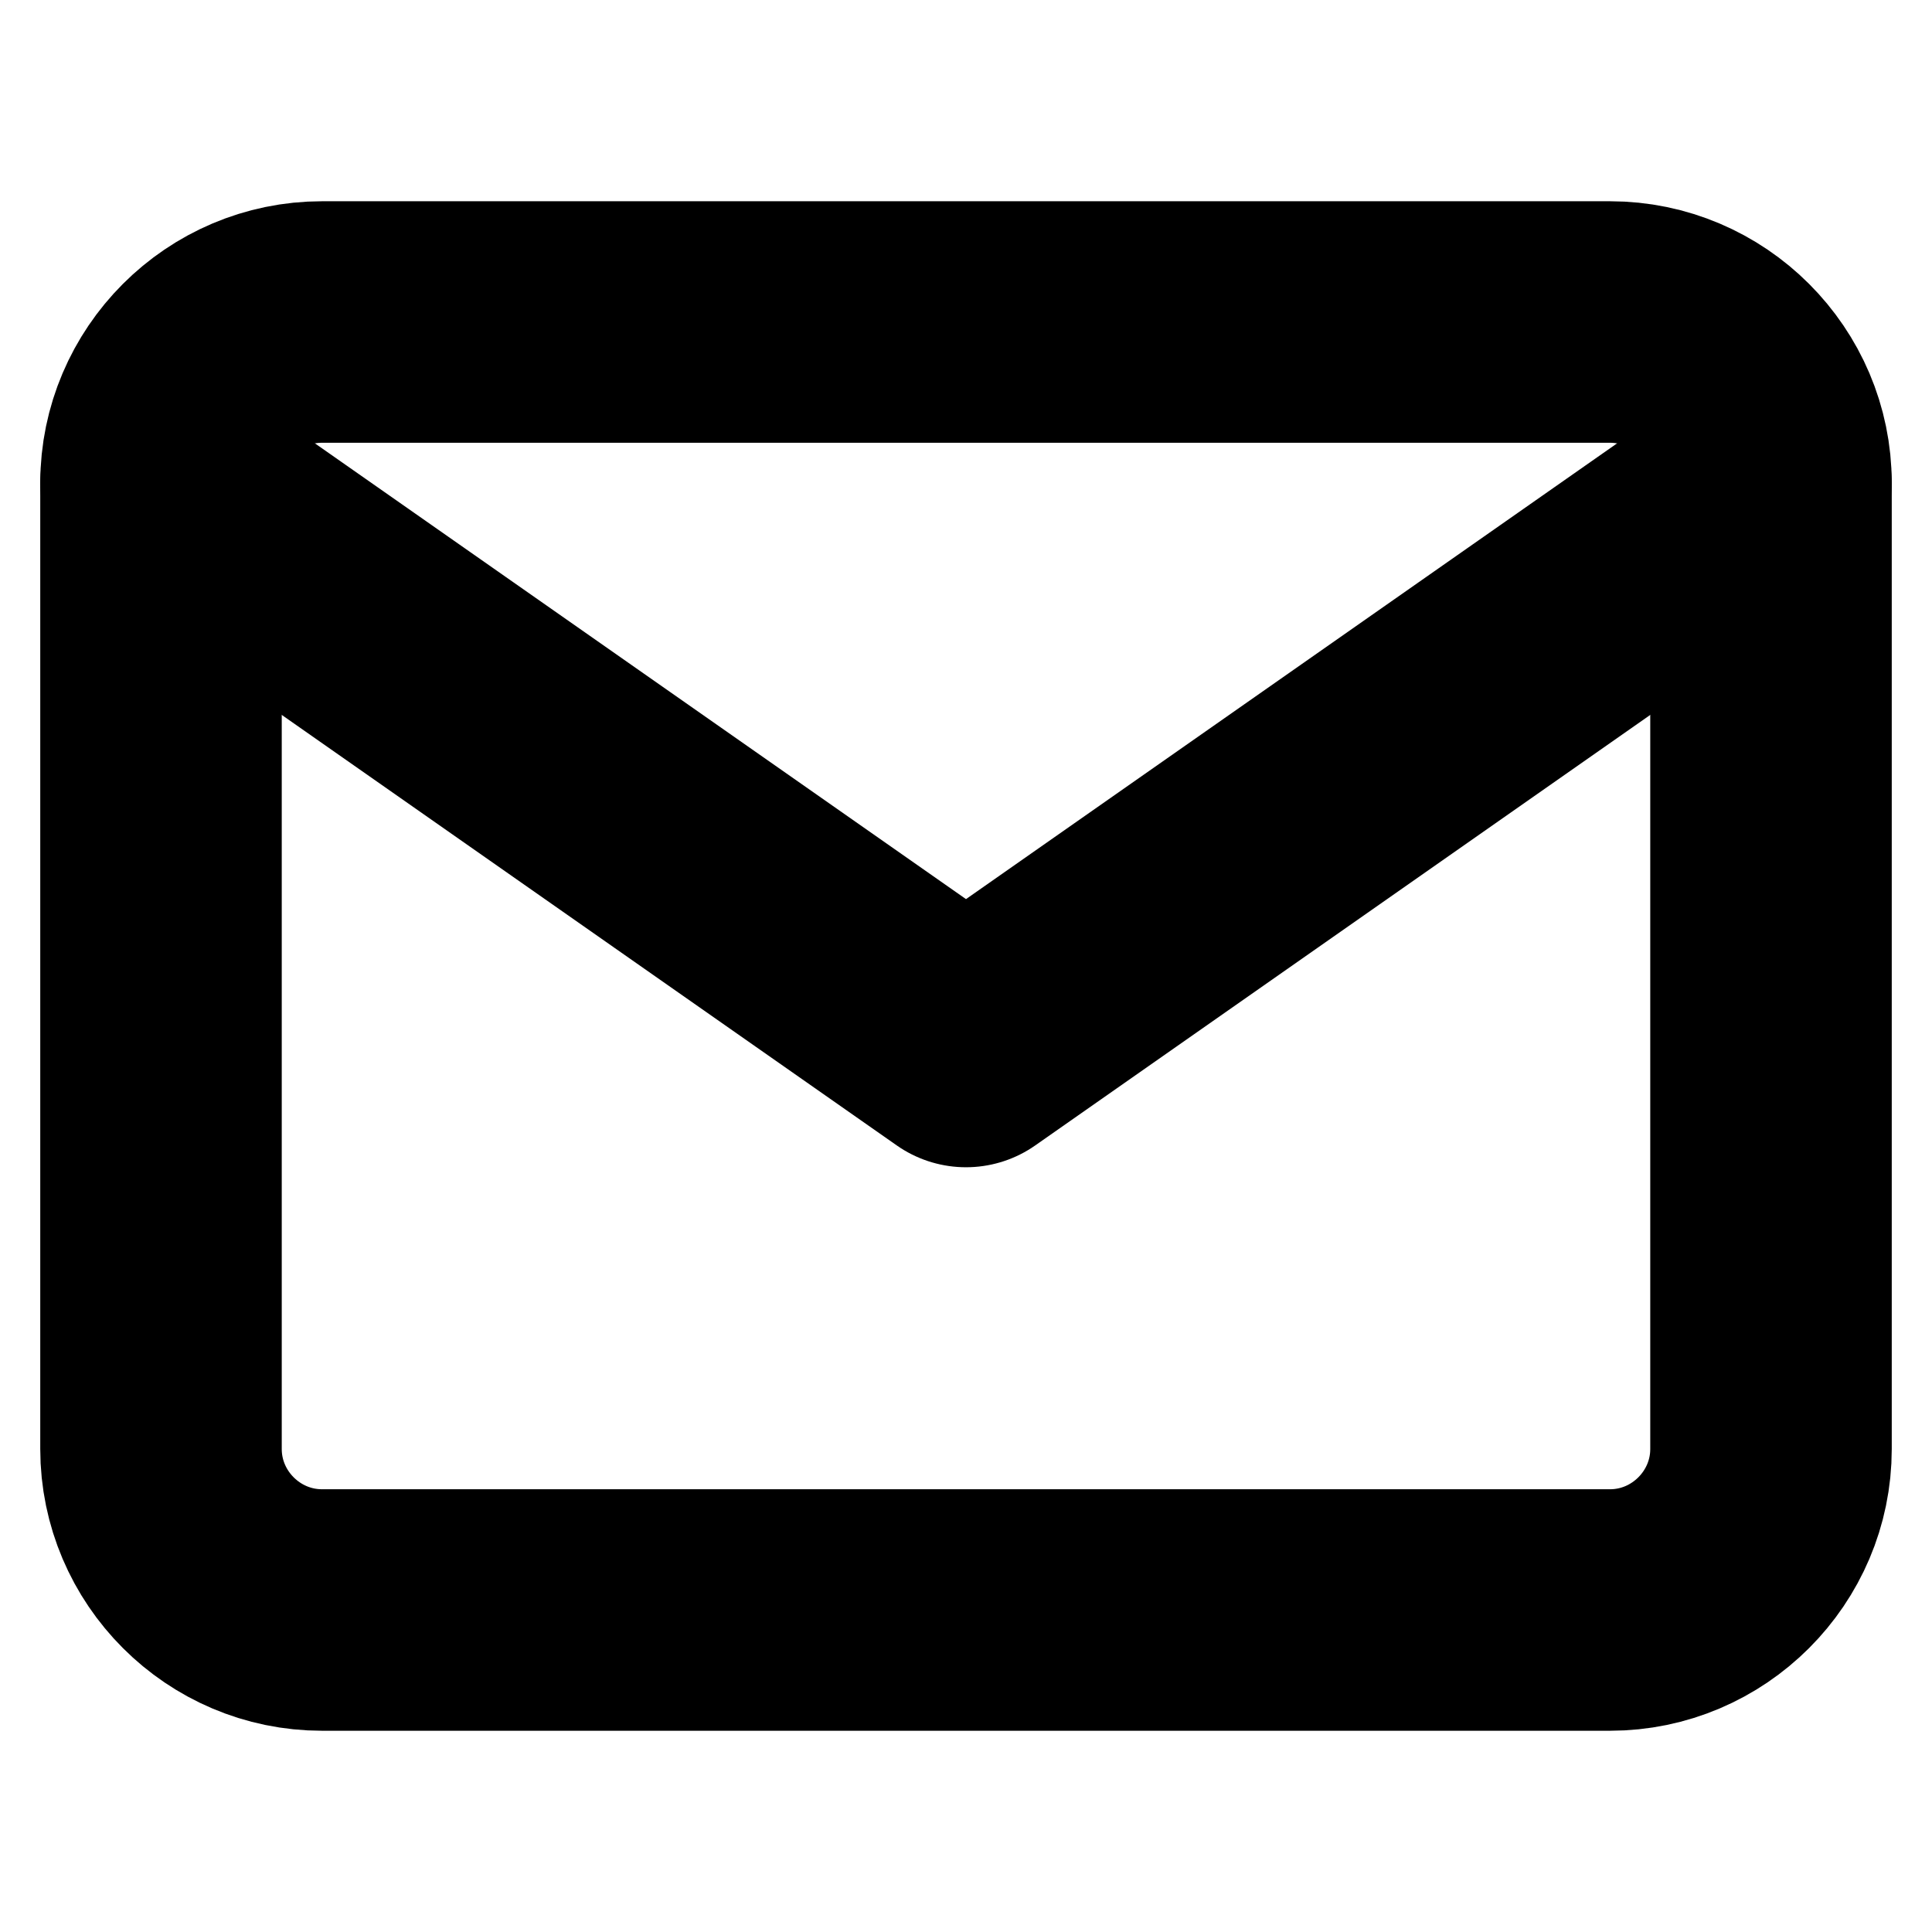
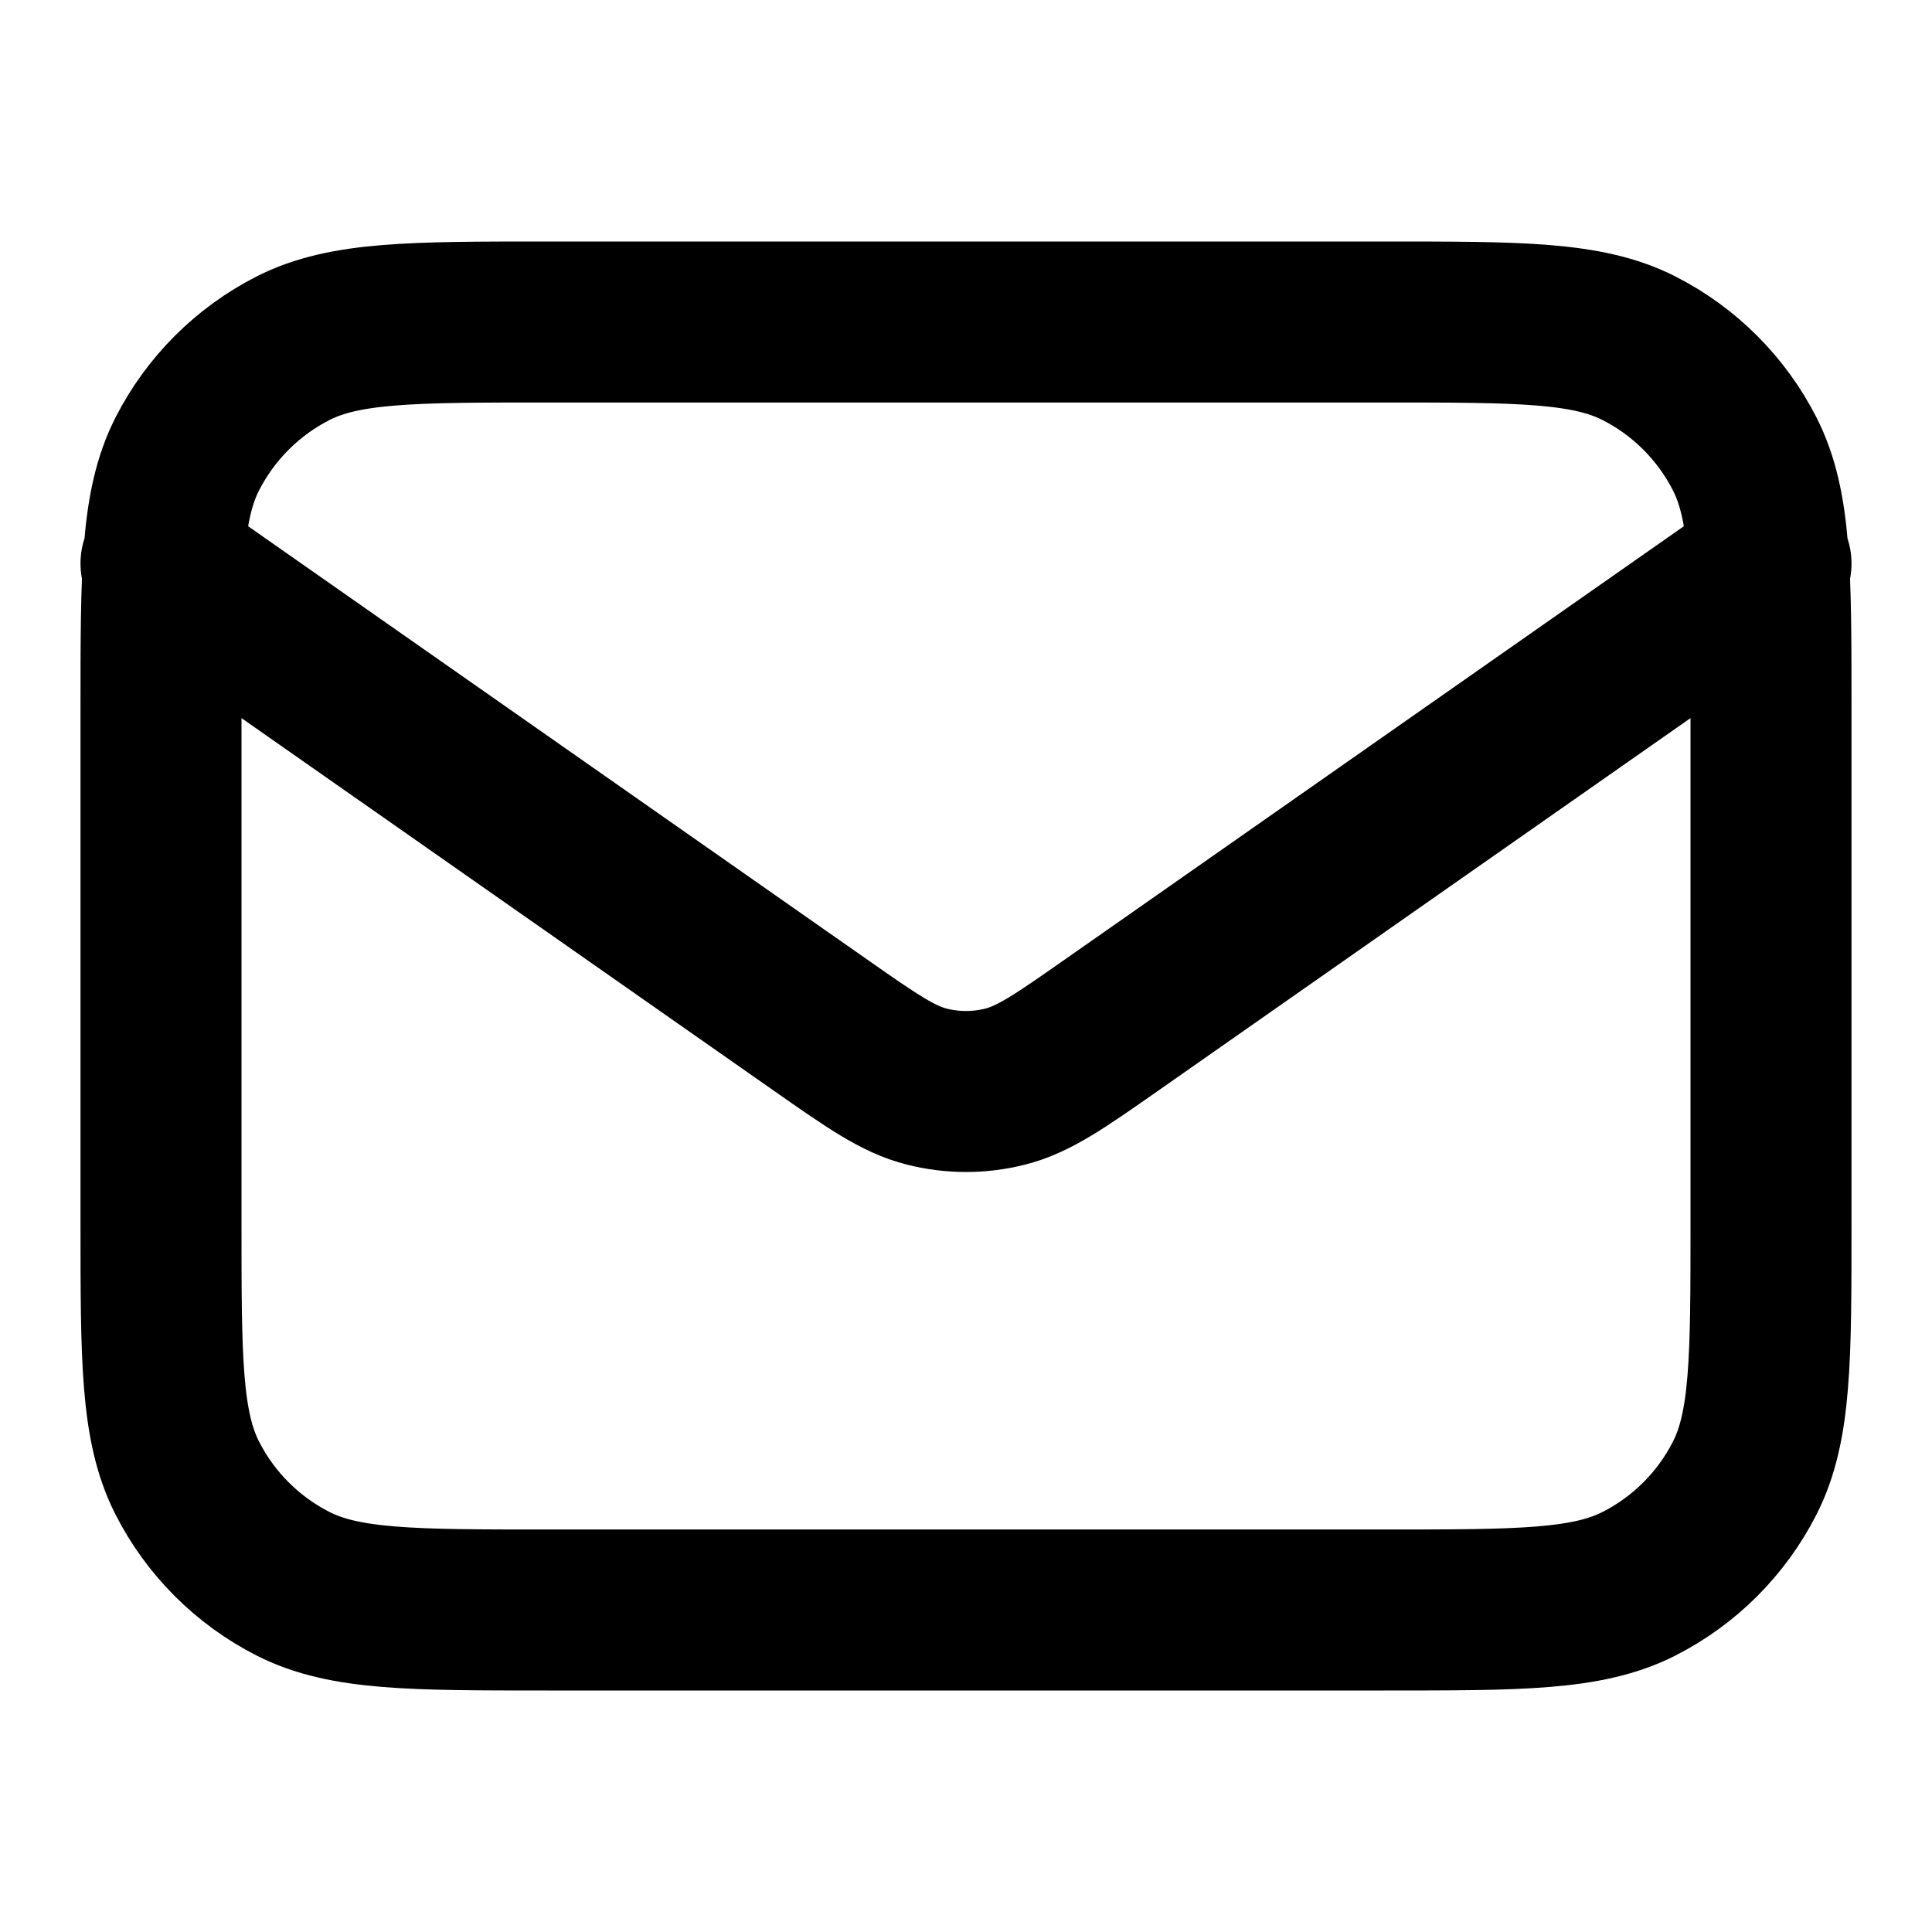
- <svg xmlns="http://www.w3.org/2000/svg" width="24" height="24" viewBox="0 0 24 24" fill="none" stroke="currentColor" stroke-width="3" stroke-linecap="round" stroke-linejoin="round" class="feather feather-mail">
-   <path d="M4 4h16c1.1 0 2 .9 2 2v12c0 1.1-.9 2-2 2H4c-1.1 0-2-.9-2-2V6c0-1.1.9-2 2-2z" />
-   <polyline points="22,6 12,13 2,6" />
+ <svg xmlns="http://www.w3.org/2000/svg" width="800px" height="800px" viewBox="0 0 24 24" fill="none">
+   <path d="M2 7L10.165 12.715C10.826 13.178 11.157 13.41 11.516 13.499C11.834 13.579 12.166 13.579 12.484 13.499C12.843 13.41 13.174 13.178 13.835 12.715L22 7M6.8 20H17.2C18.88 20 19.72 20 20.362 19.673C20.927 19.385 21.385 18.927 21.673 18.362C22 17.72 22 16.88 22 15.2V8.8C22 7.12 22 6.28 21.673 5.638C21.385 5.074 20.927 4.615 20.362 4.327C19.72 4 18.88 4 17.2 4H6.8C5.12 4 4.28 4 3.638 4.327C3.074 4.615 2.615 5.074 2.327 5.638C2 6.28 2 7.12 2 8.8V15.2C2 16.88 2 17.72 2.327 18.362C2.615 18.927 3.074 19.385 3.638 19.673C4.28 20 5.12 20 6.8 20Z" stroke="#000000" stroke-width="2" stroke-linecap="round" stroke-linejoin="round" />
</svg>
